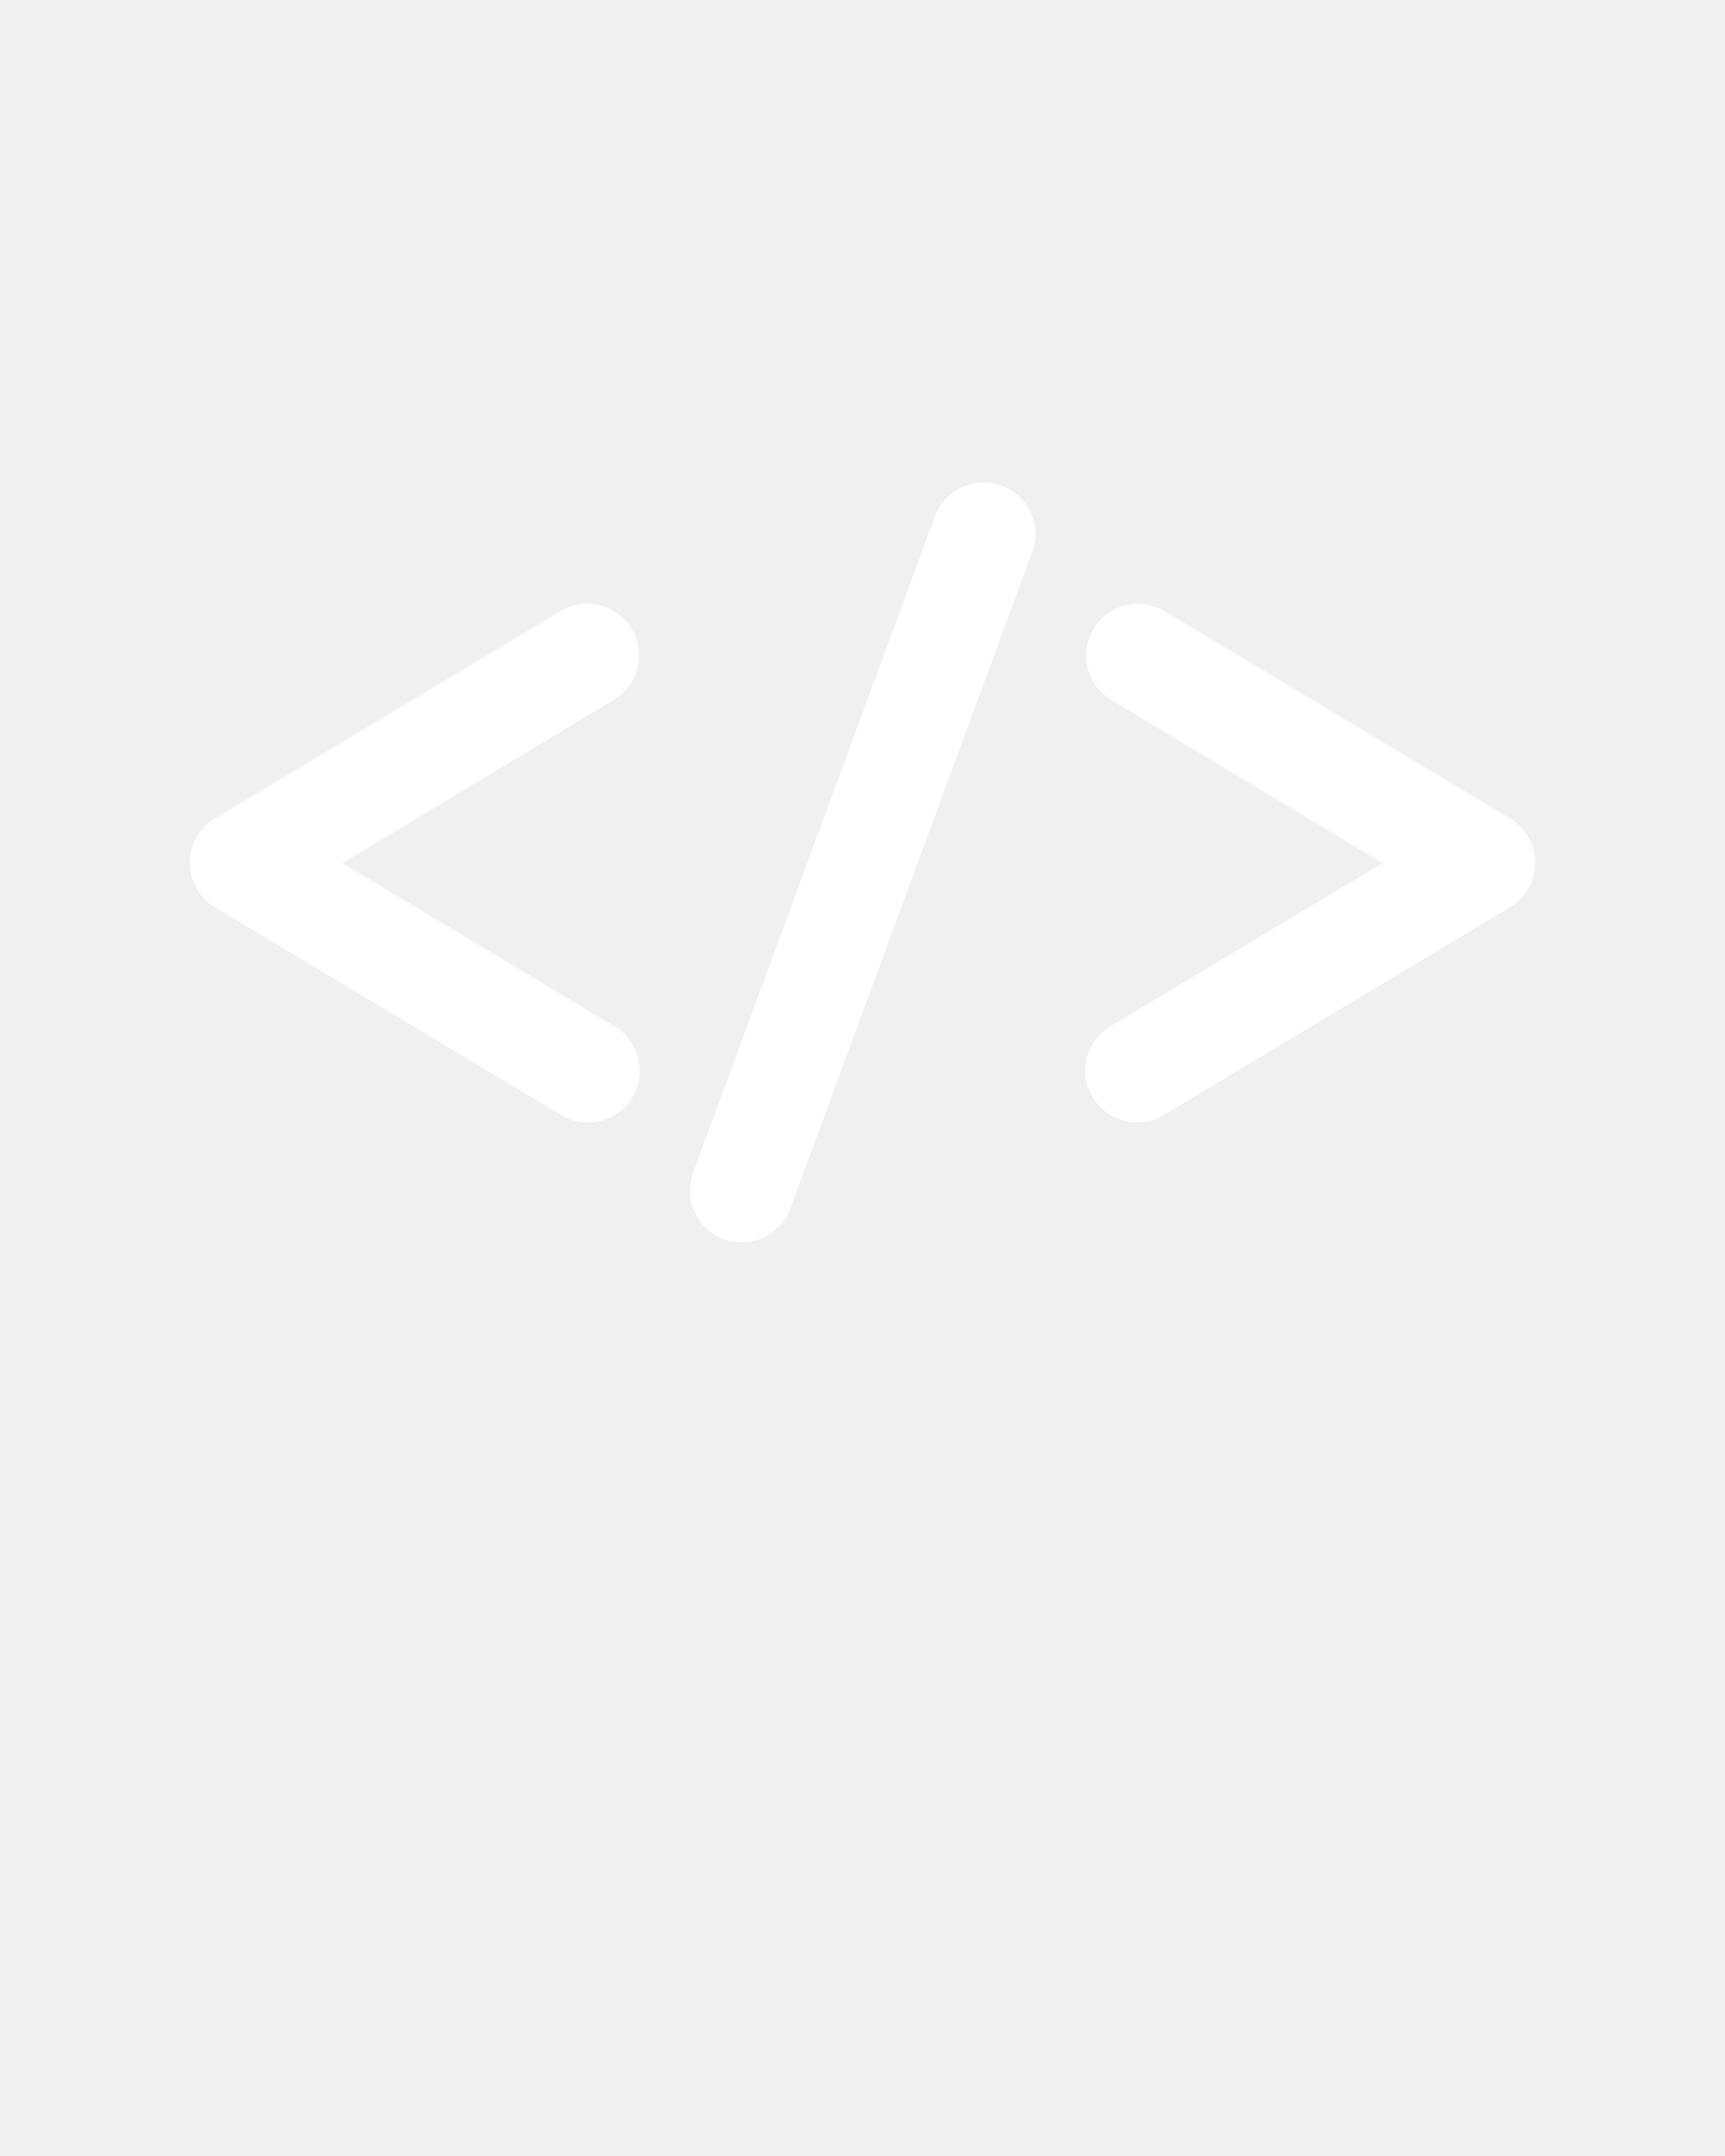
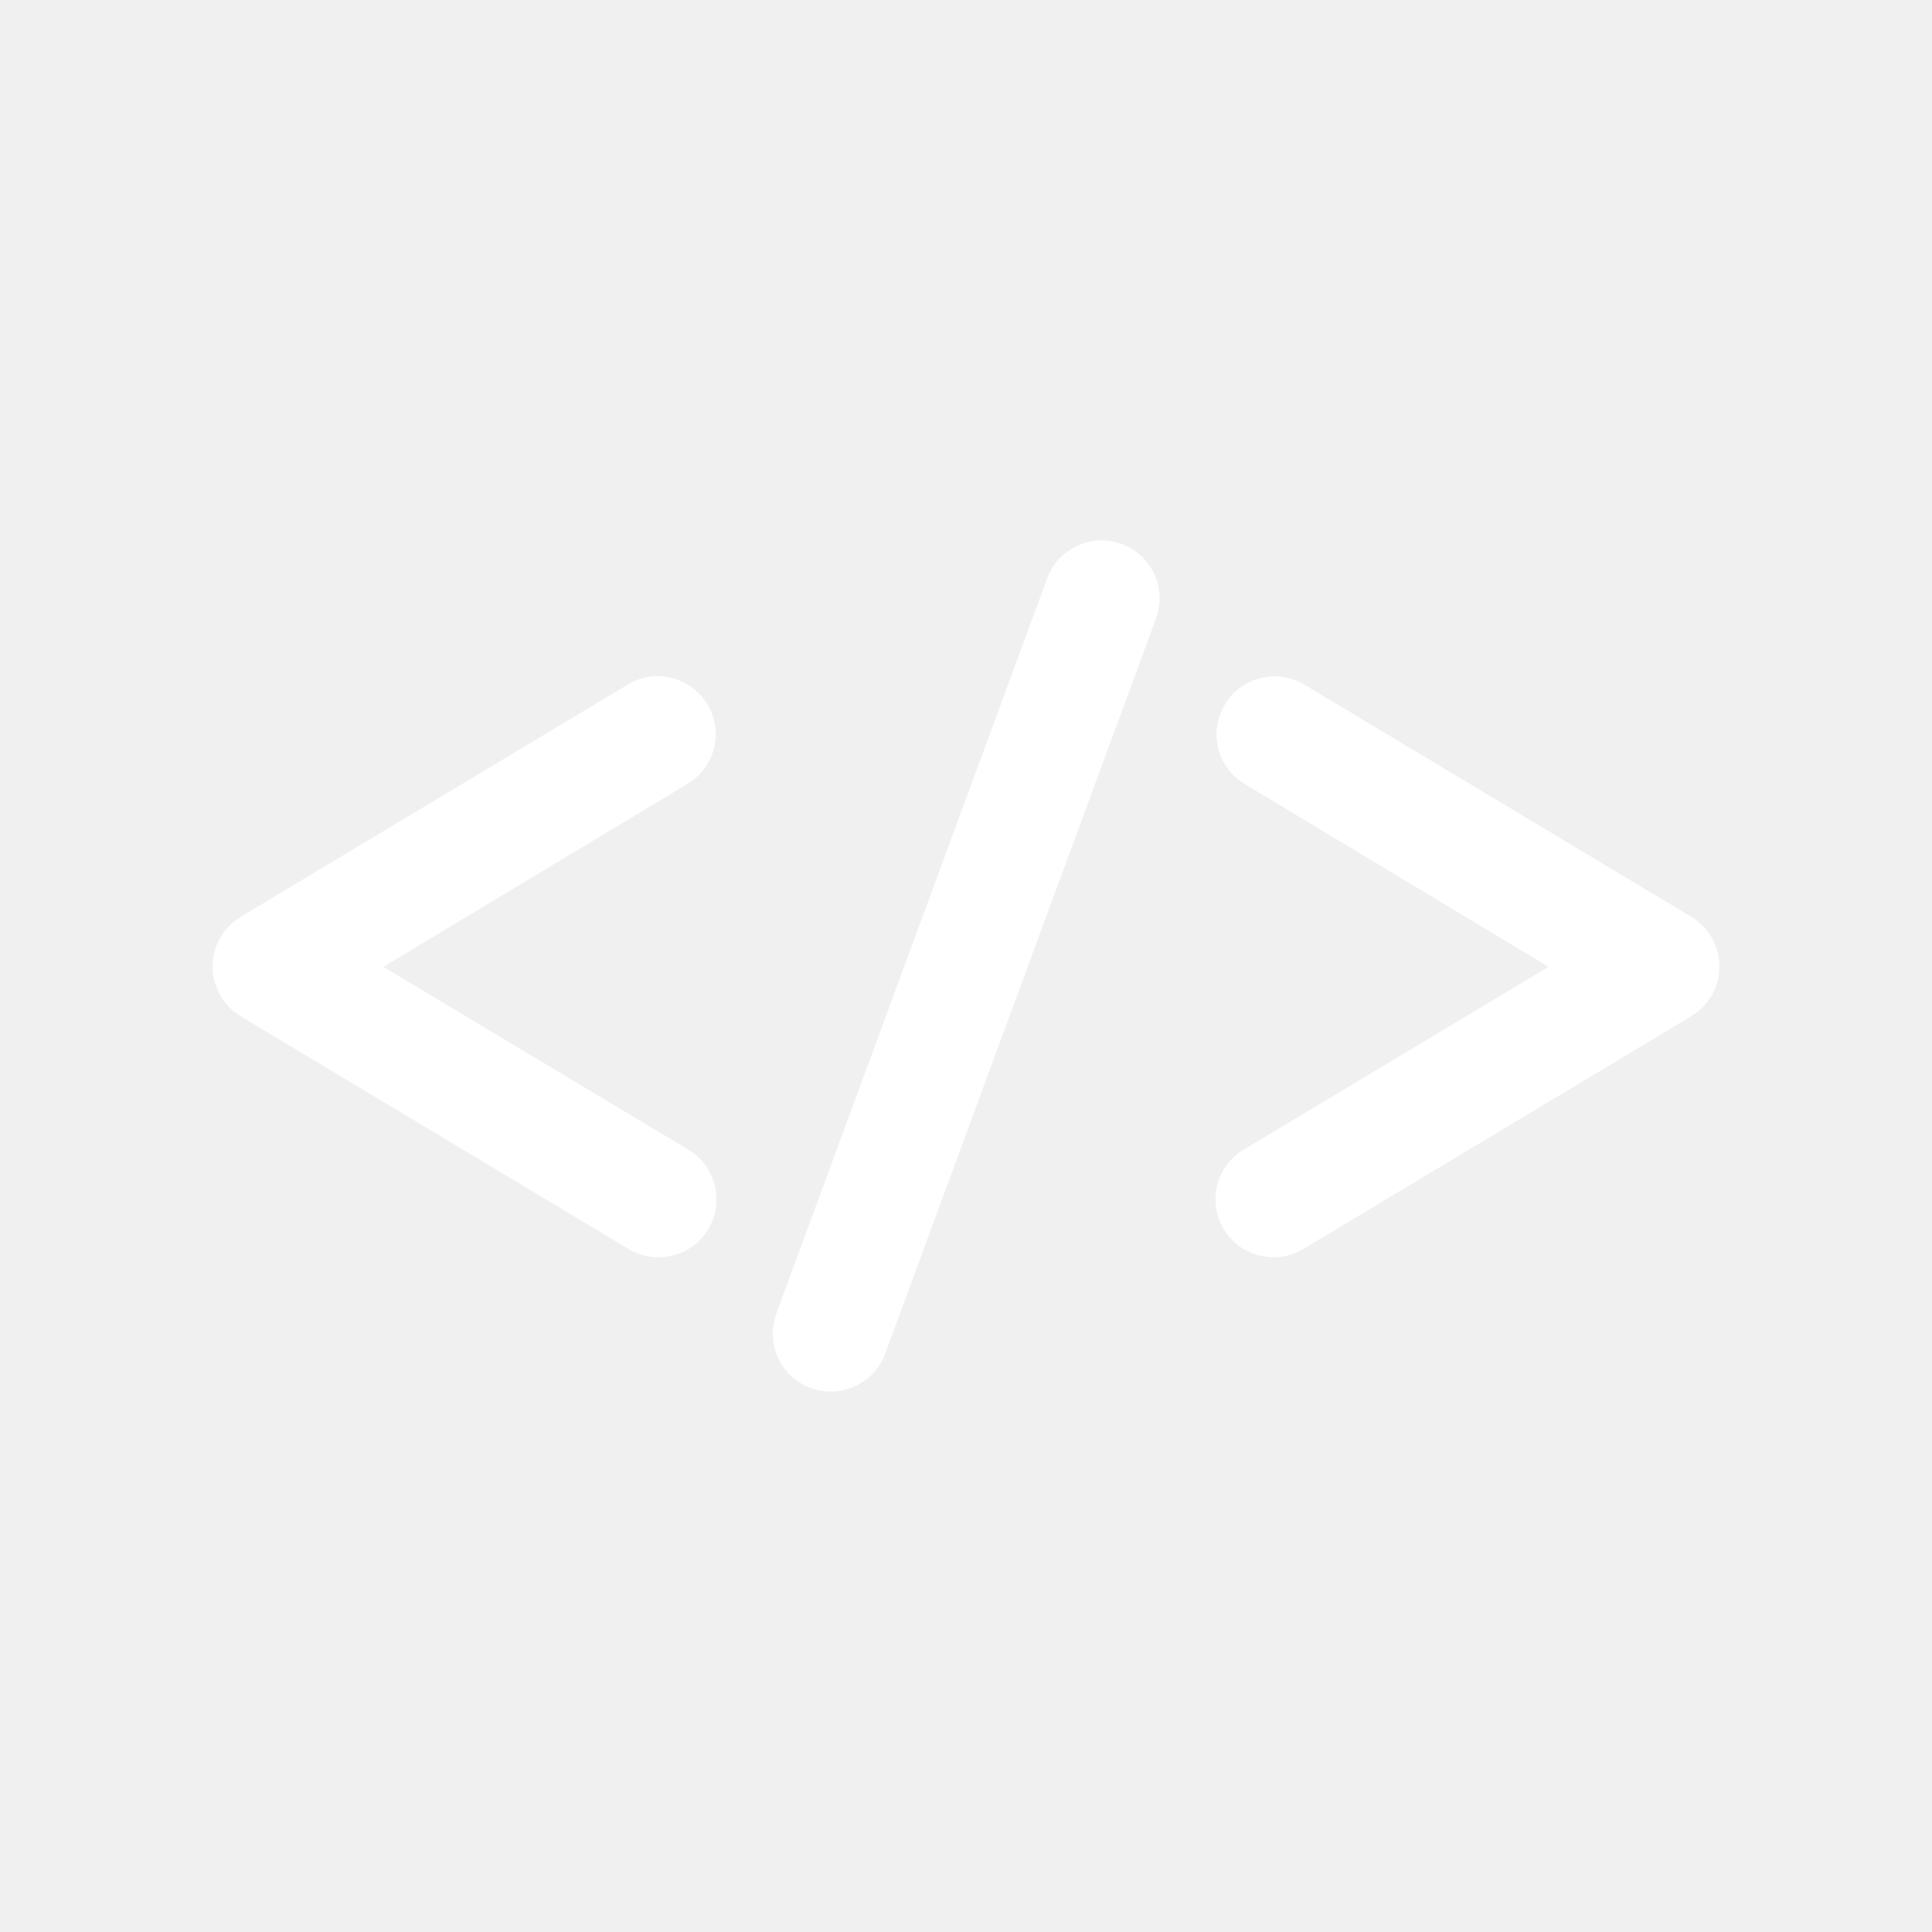
- <svg xmlns="http://www.w3.org/2000/svg" version="1.1" x="0px" y="0px" viewBox="0 0 100 125">
+ <svg xmlns="http://www.w3.org/2000/svg" version="1.1" x="0px" y="0px" viewBox="0 0 100 100">
  <g transform="translate(0,-952.3622)">
    <path style="text-indent:0;text-transform:none;direction:ltr;block-progression:tb;baseline-shift:baseline;color:#000000;enable-background:accumulate;" d="m 56.812,980.342 a 3,3 0 0 0 -2.625,2 l -14,38 a 3.001,3.001 0 1 0 5.625,2.094 l 14,-38 a 3,3 0 0 0 -3,-4.094 z m -23.031,7.031 a 3,3 0 0 0 -1.312,0.438 l -20,12 a 3,3 0 0 0 0,5.156 l 20,12 a 3,3 0 1 0 3.062,-5.156 l -15.688,-9.406 15.688,-9.437 a 3,3 0 0 0 -1.75,-5.594 z m 32.031,0 a 3,3 0 0 0 -1.344,5.594 l 15.688,9.437 -15.688,9.406 a 3,3 0 1 0 3.062,5.156 l 20,-12 a 3,3 0 0 0 0,-5.156 l -20,-12 a 3,3 0 0 0 -1.719,-0.438 z" fill="#FFF" fill-opacity="1" stroke="none" marker="none" visibility="visible" display="inline" overflow="visible" />
  </g>
</svg>
